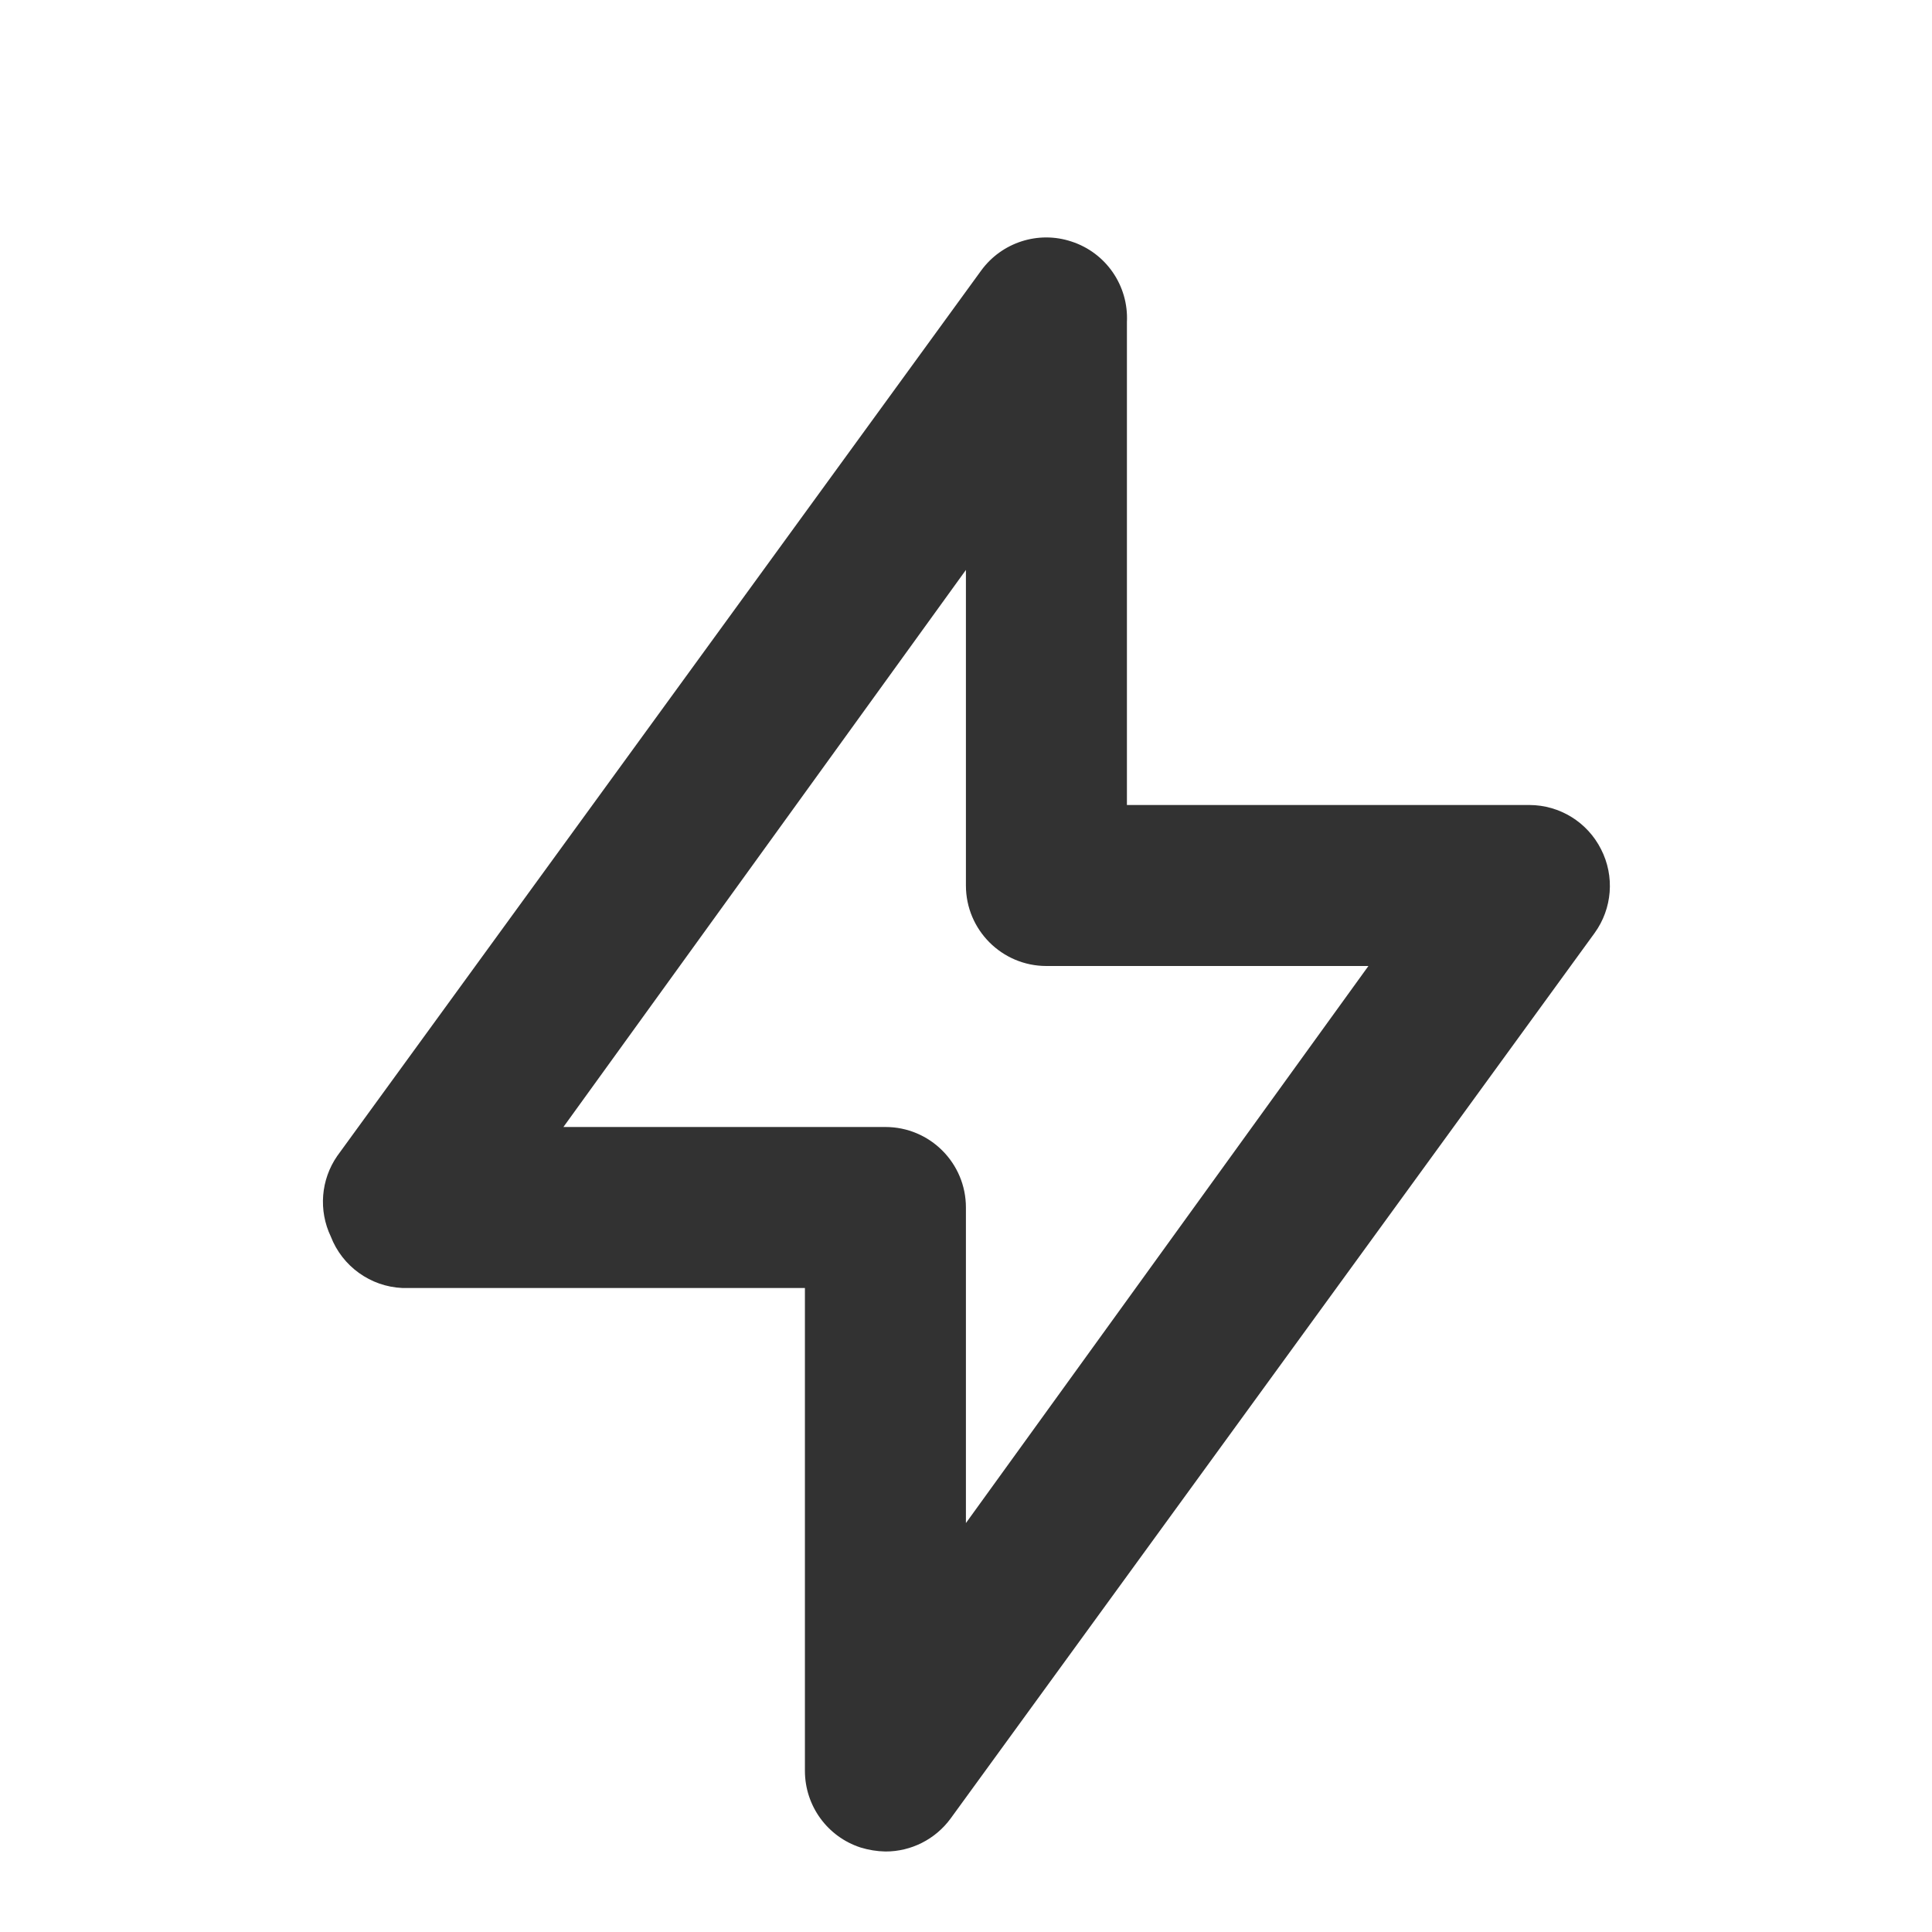
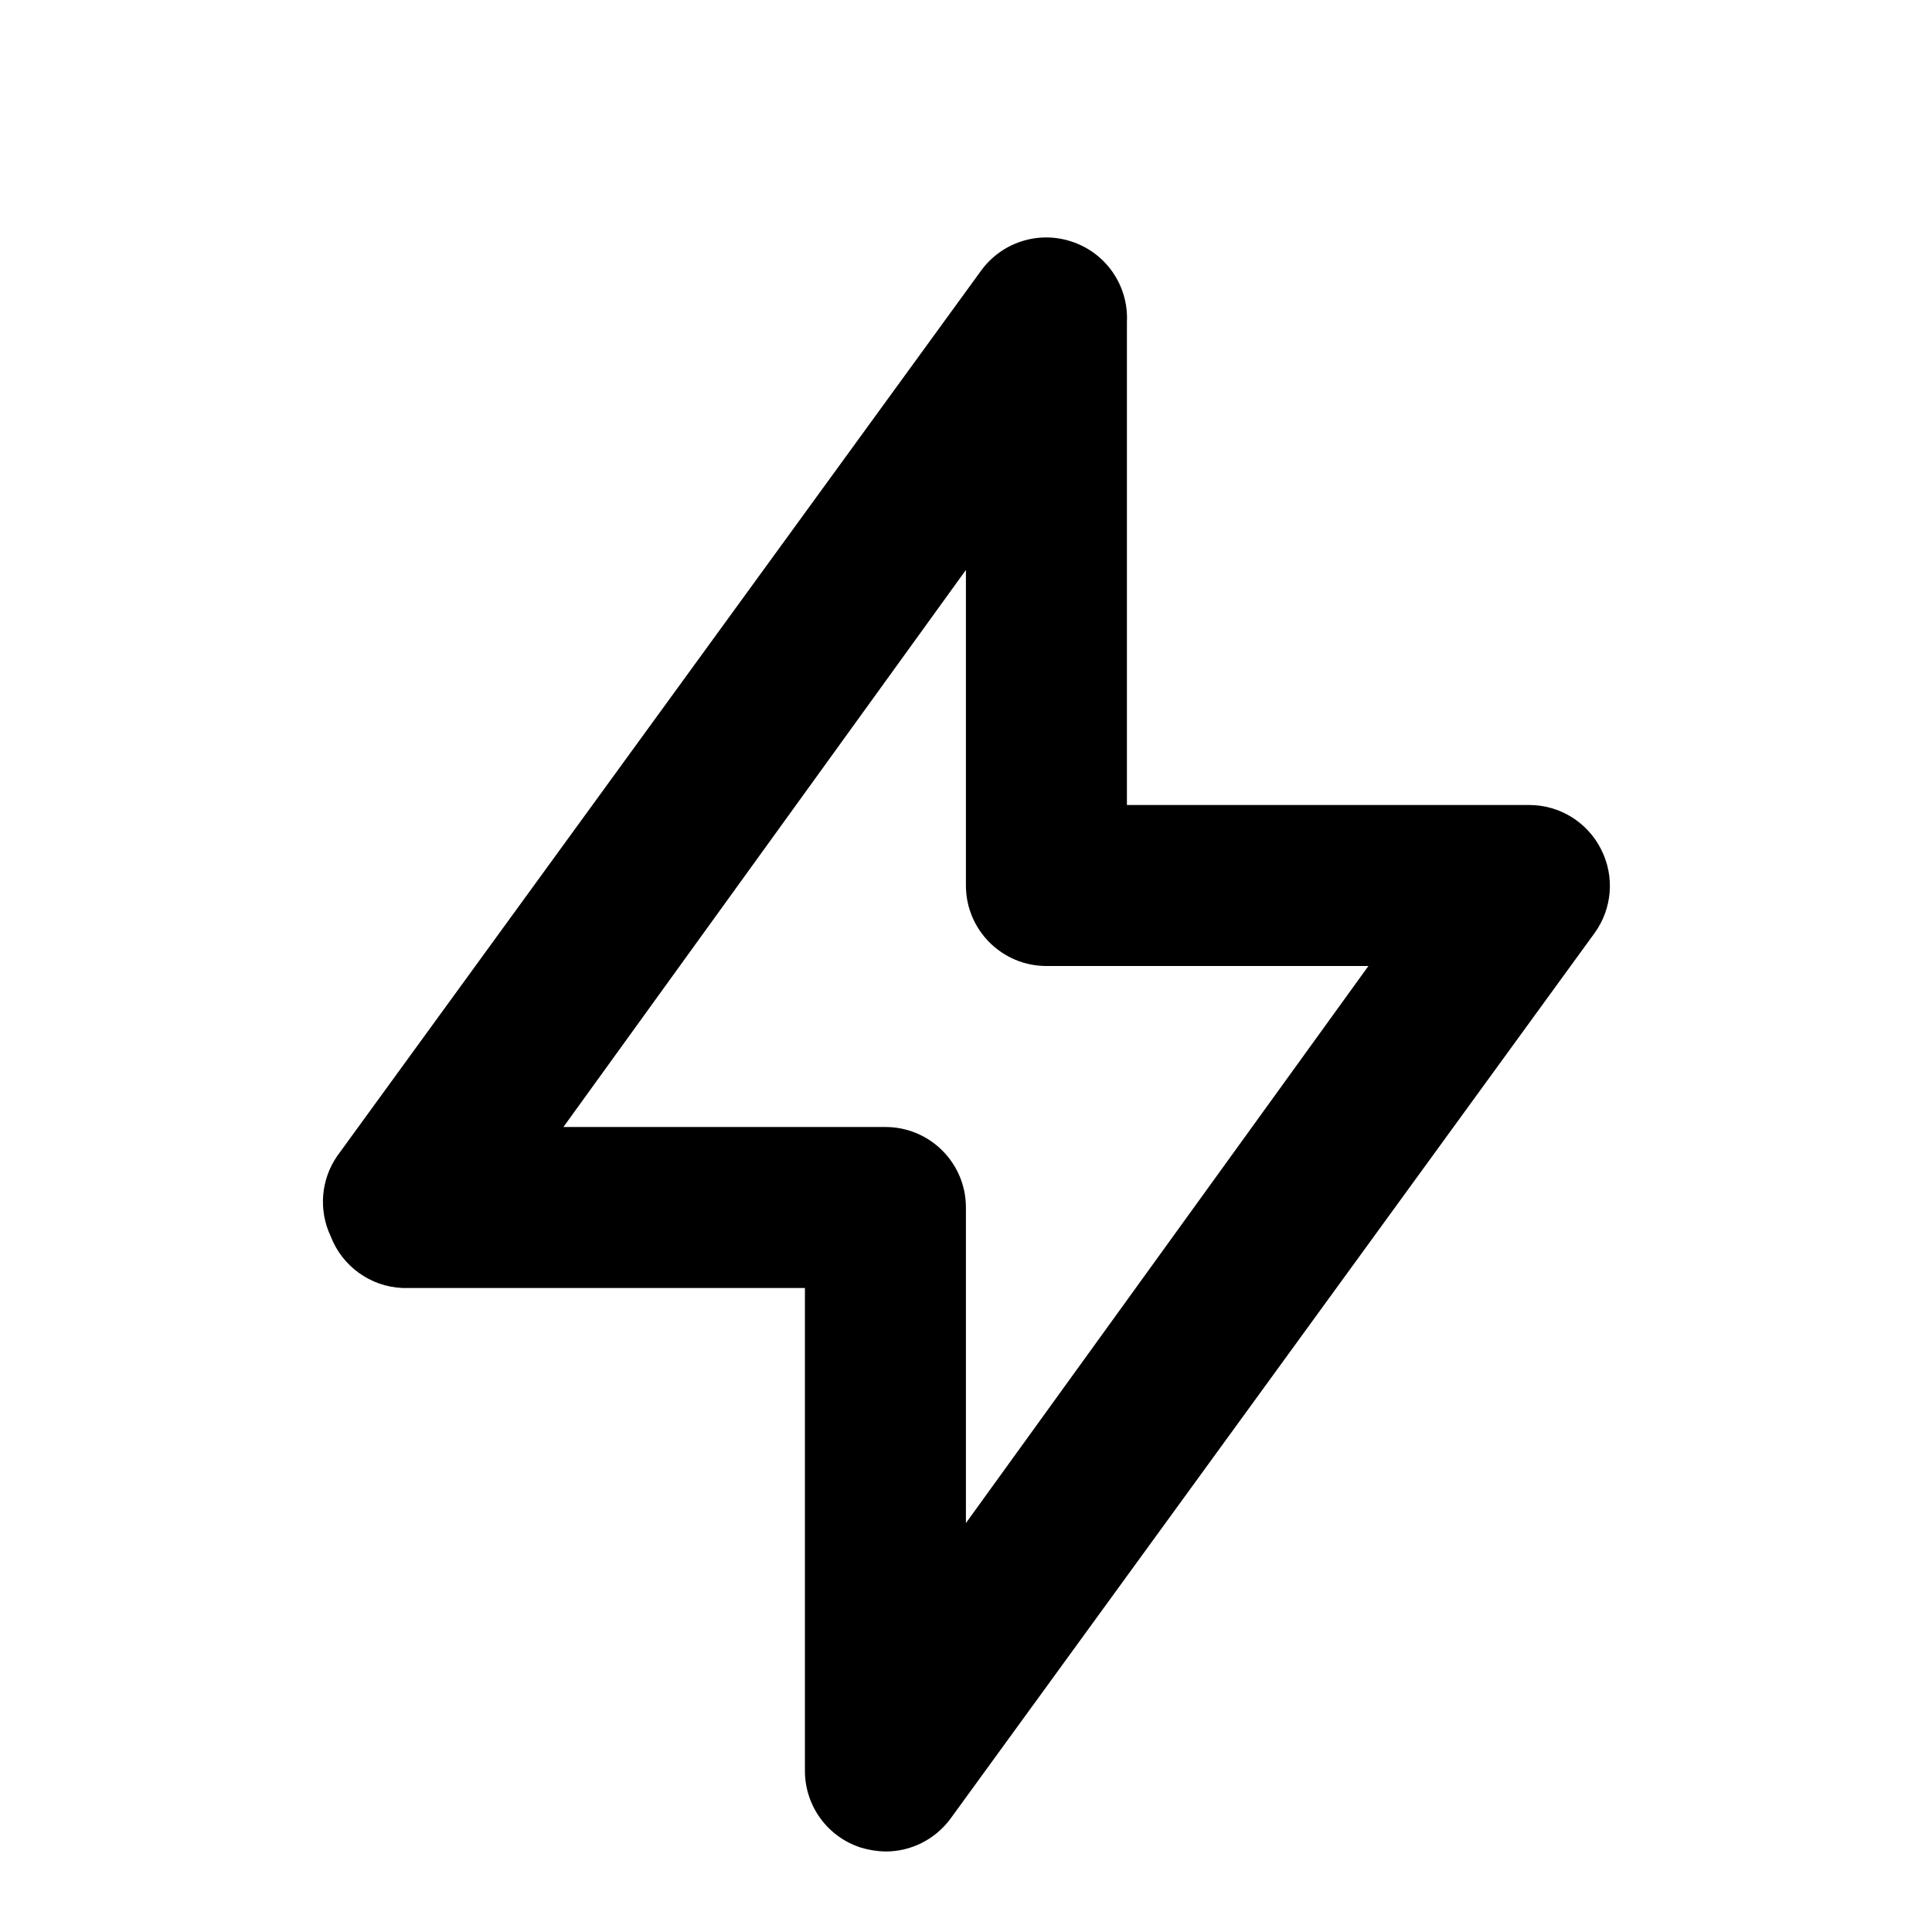
<svg xmlns="http://www.w3.org/2000/svg" width="24" height="24" viewBox="0 0 24 24" fill="none">
-   <path fill-rule="evenodd" clip-rule="evenodd" d="M19.889 10.55C19.72 10.214 19.376 10.001 18.999 10H13.999V4C14.021 3.549 13.739 3.139 13.309 3C12.898 2.864 12.445 3.01 12.189 3.36L4.189 14.36C3.985 14.655 3.955 15.036 4.109 15.36C4.252 15.731 4.602 15.983 4.999 16H9.999V22C10 22.433 10.278 22.816 10.689 22.95C10.79 22.981 10.894 22.998 10.999 23C11.319 23.001 11.62 22.848 11.809 22.59L19.809 11.59C20.029 11.286 20.06 10.884 19.889 10.55ZM11.999 18.92V15C11.999 14.448 11.552 14 10.999 14H6.999L11.999 7.08V11C11.999 11.552 12.447 12 12.999 12H16.999L11.999 18.92Z" fill="#323232" />
+   <path fill-rule="evenodd" clip-rule="evenodd" d="M19.889 10.55C19.72 10.214 19.376 10.001 18.999 10H13.999V4C14.021 3.549 13.739 3.139 13.309 3C12.898 2.864 12.445 3.01 12.189 3.36L4.189 14.36C3.985 14.655 3.955 15.036 4.109 15.36C4.252 15.731 4.602 15.983 4.999 16H9.999V22C10 22.433 10.278 22.816 10.689 22.95C10.79 22.981 10.894 22.998 10.999 23C11.319 23.001 11.62 22.848 11.809 22.59L19.809 11.59C20.029 11.286 20.06 10.884 19.889 10.55ZM11.999 18.92V15C11.999 14.448 11.552 14 10.999 14H6.999L11.999 7.08V11C11.999 11.552 12.447 12 12.999 12H16.999L11.999 18.92Z" fill="currentColor" />
</svg>
